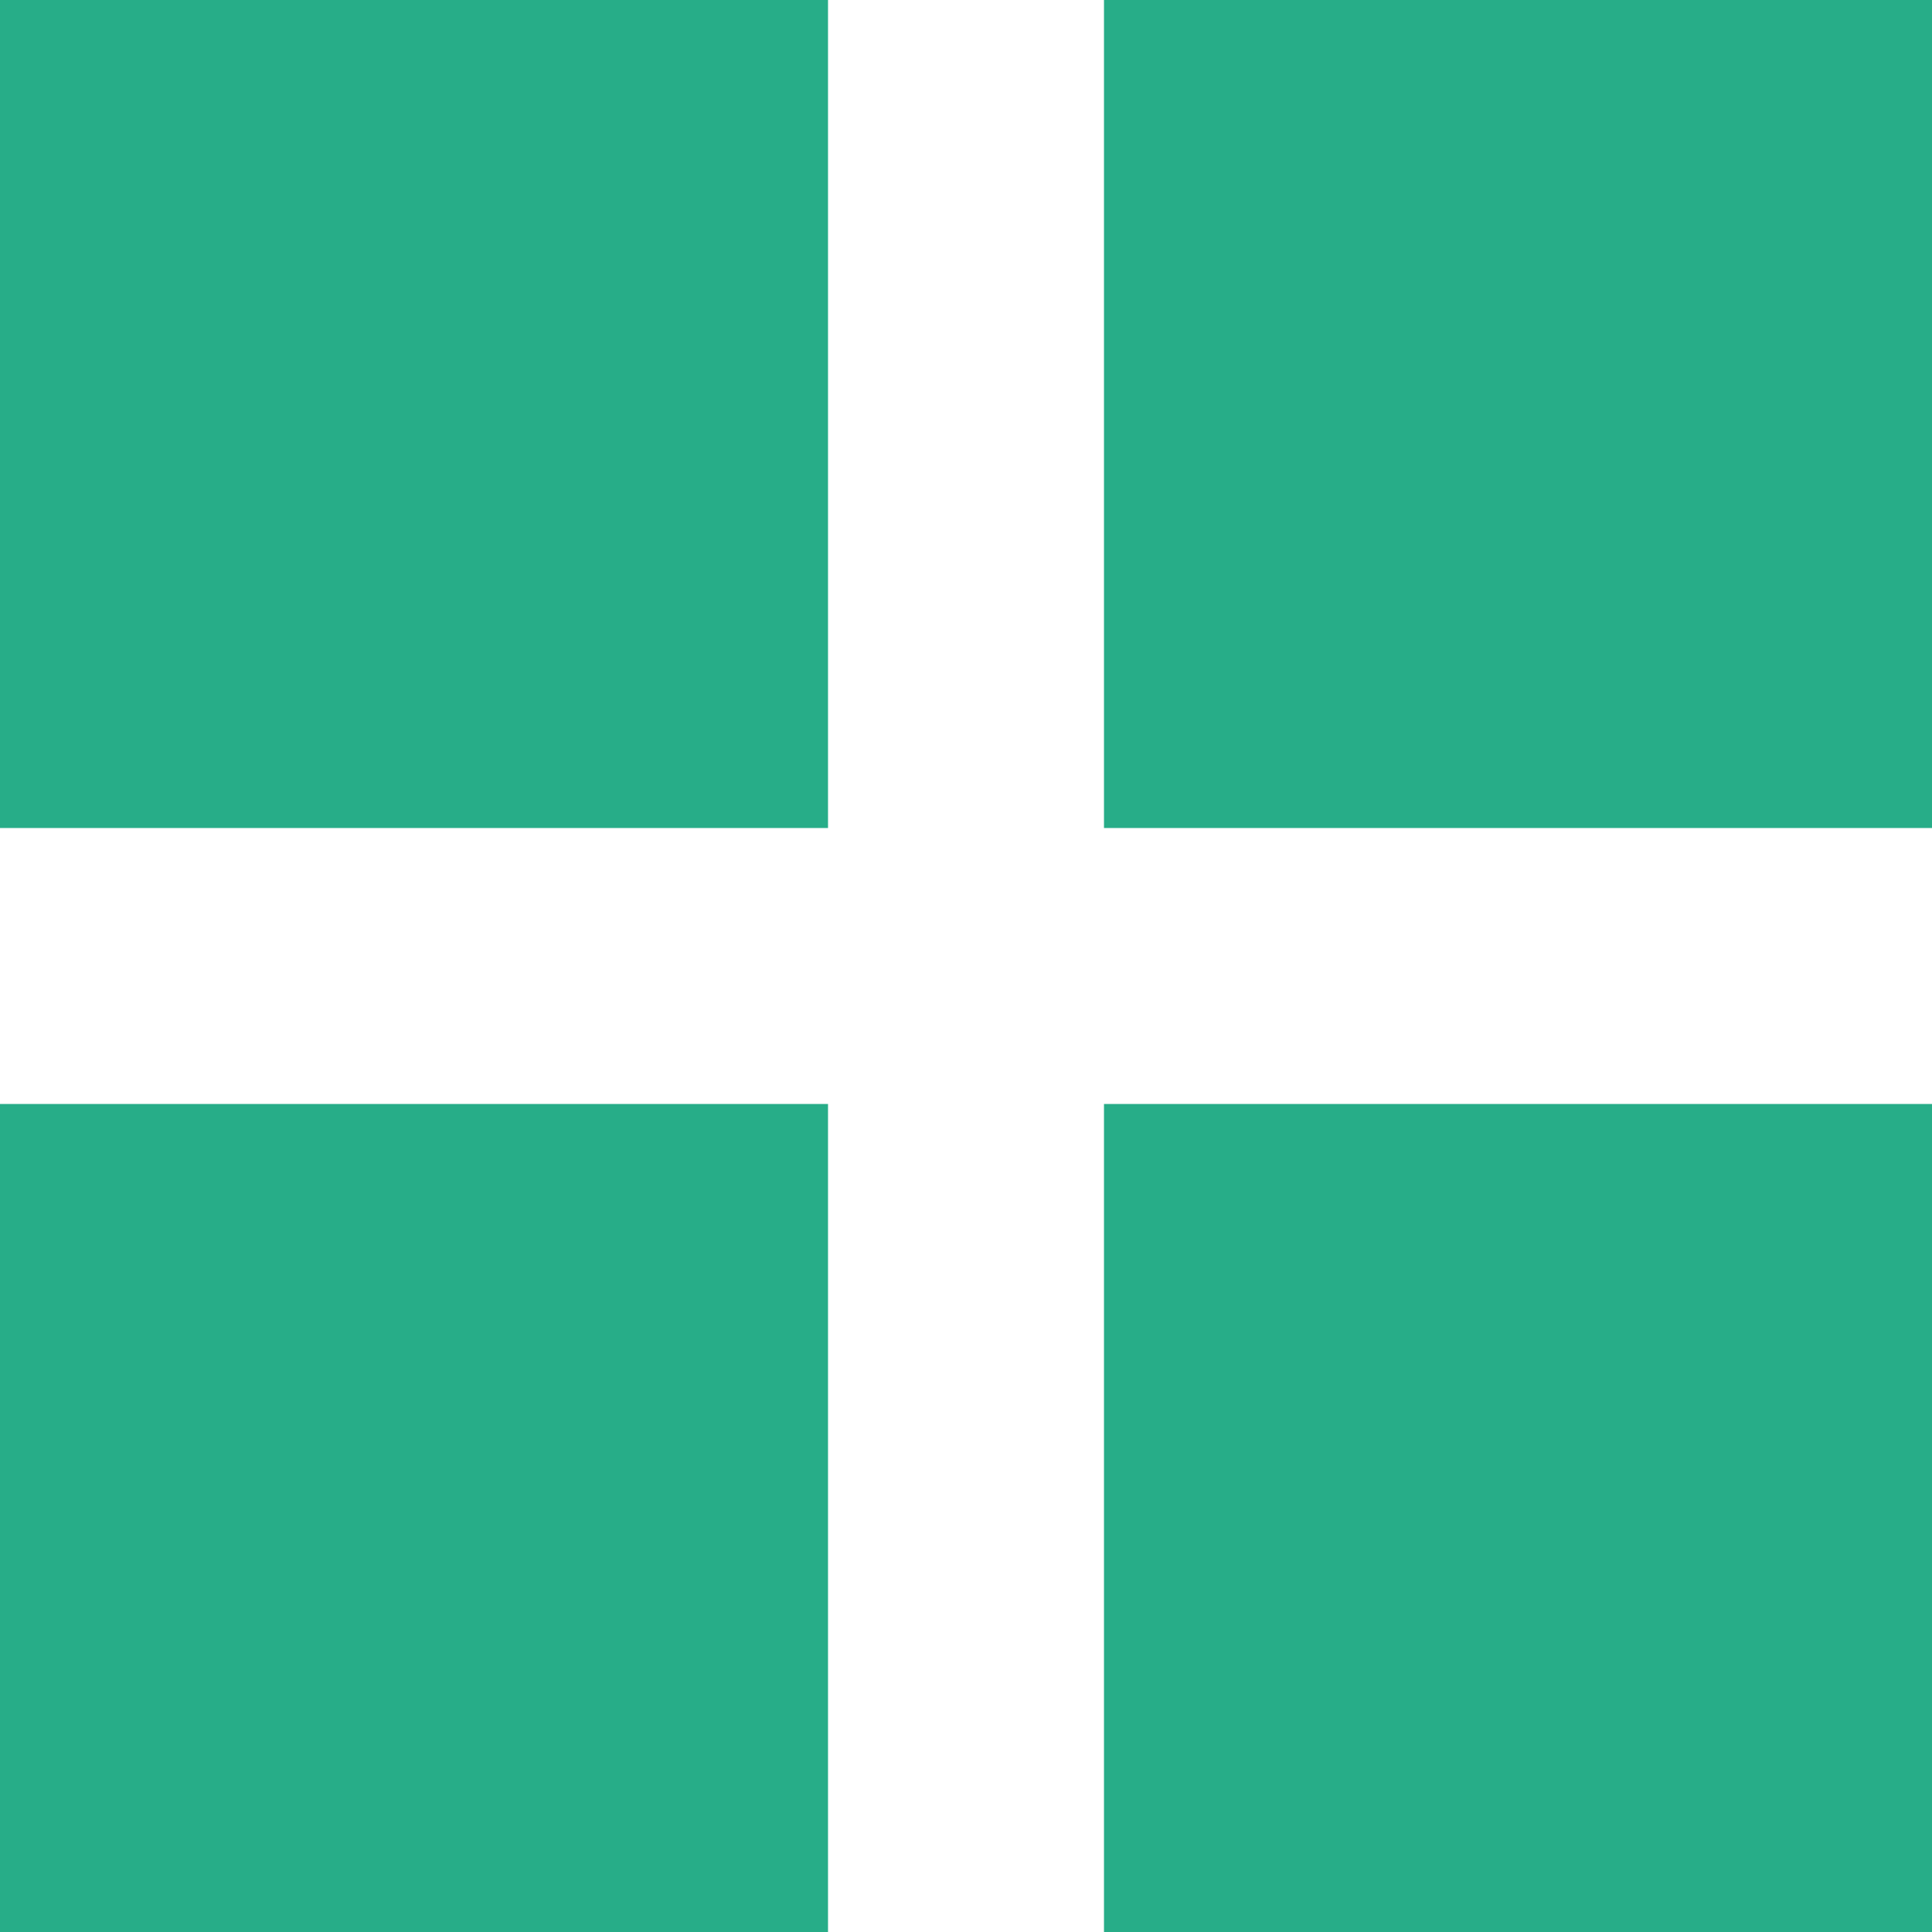
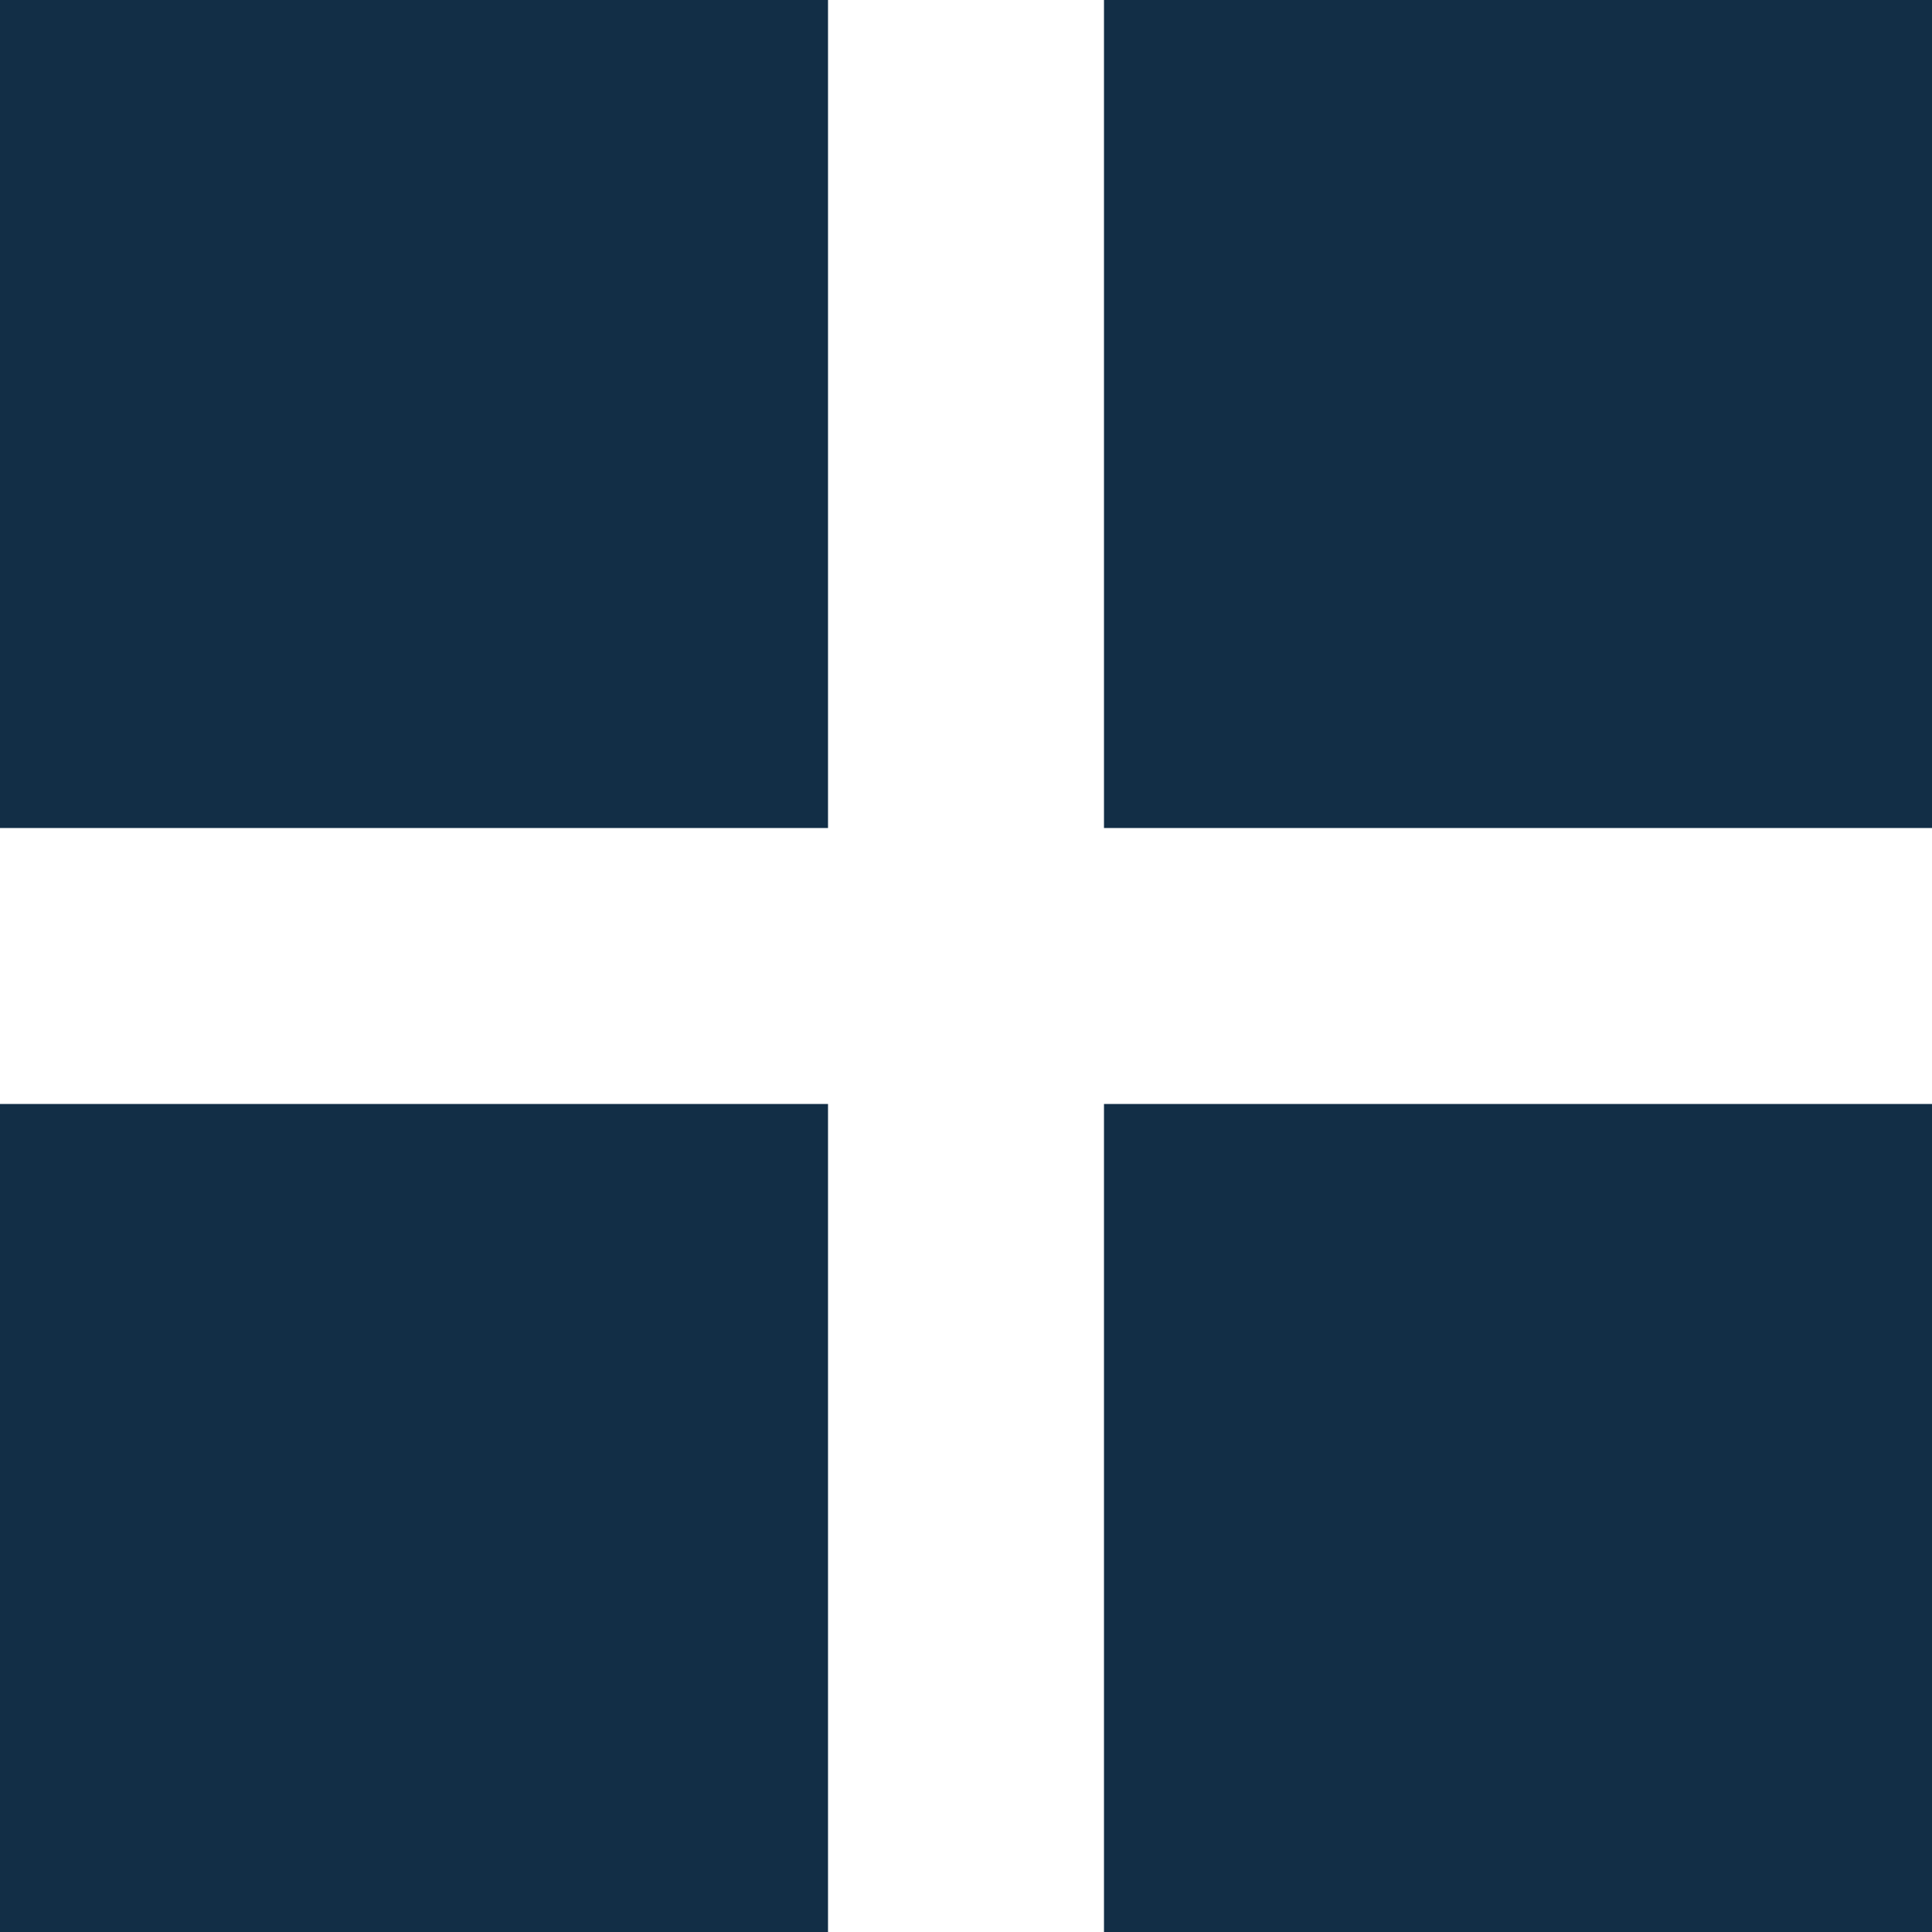
<svg xmlns="http://www.w3.org/2000/svg" width="19px" height="19px" viewBox="0 0 19 19" version="1.1">
  <defs />
  <g id="Page-1" stroke="none" stroke-width="1" fill="none" fill-rule="evenodd">
-     <g id="Search-Results-NoFilters" transform="translate(-856, -492)" fill="#27AD88">
+     <g id="Search-Results-NoFilters" transform="translate(-856, -492)" fill="#122E46">
      <path d="M856,492 L864.143,492 L864.143,500.143 L856,500.143 L856,492 Z M856,502.857 L864.143,502.857 L864.143,511 L856,511 L856,502.857 Z M866.857,492 L875,492 L875,500.143 L866.857,500.143 L866.857,492 Z M866.857,502.857 L875,502.857 L875,511 L866.857,511 L866.857,502.857 Z" id="grid-Active" />
    </g>
  </g>
</svg>
